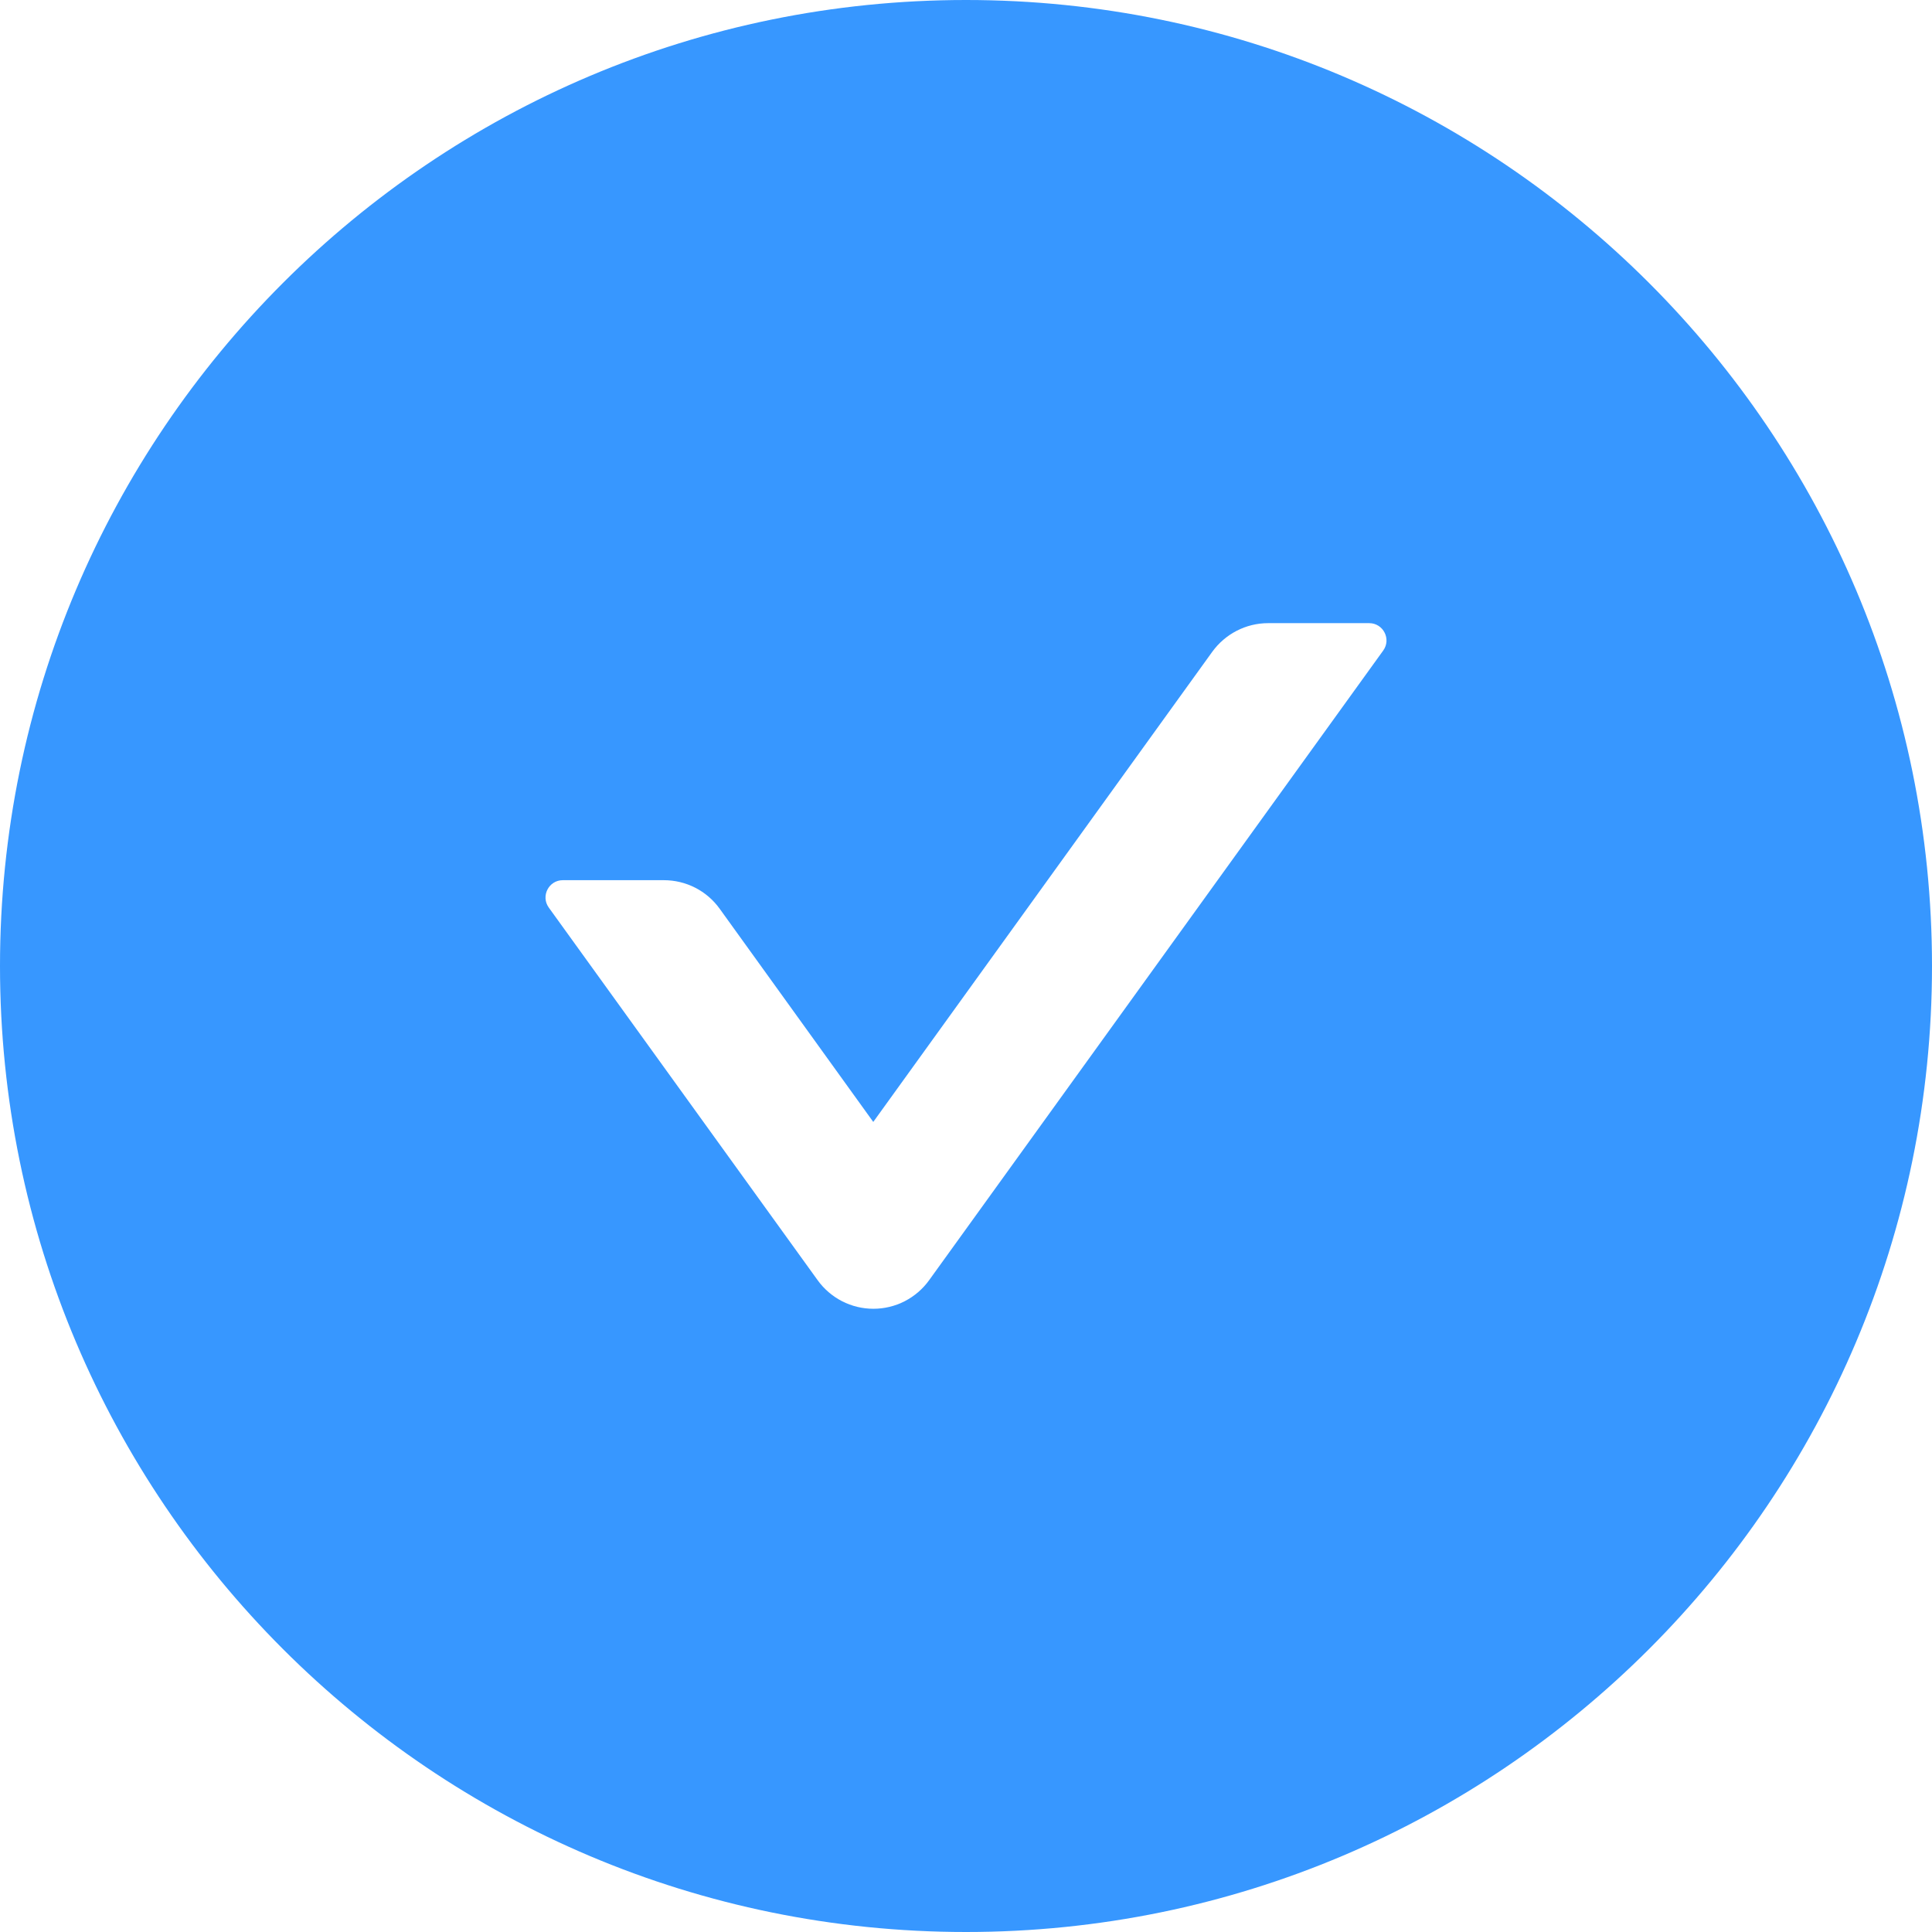
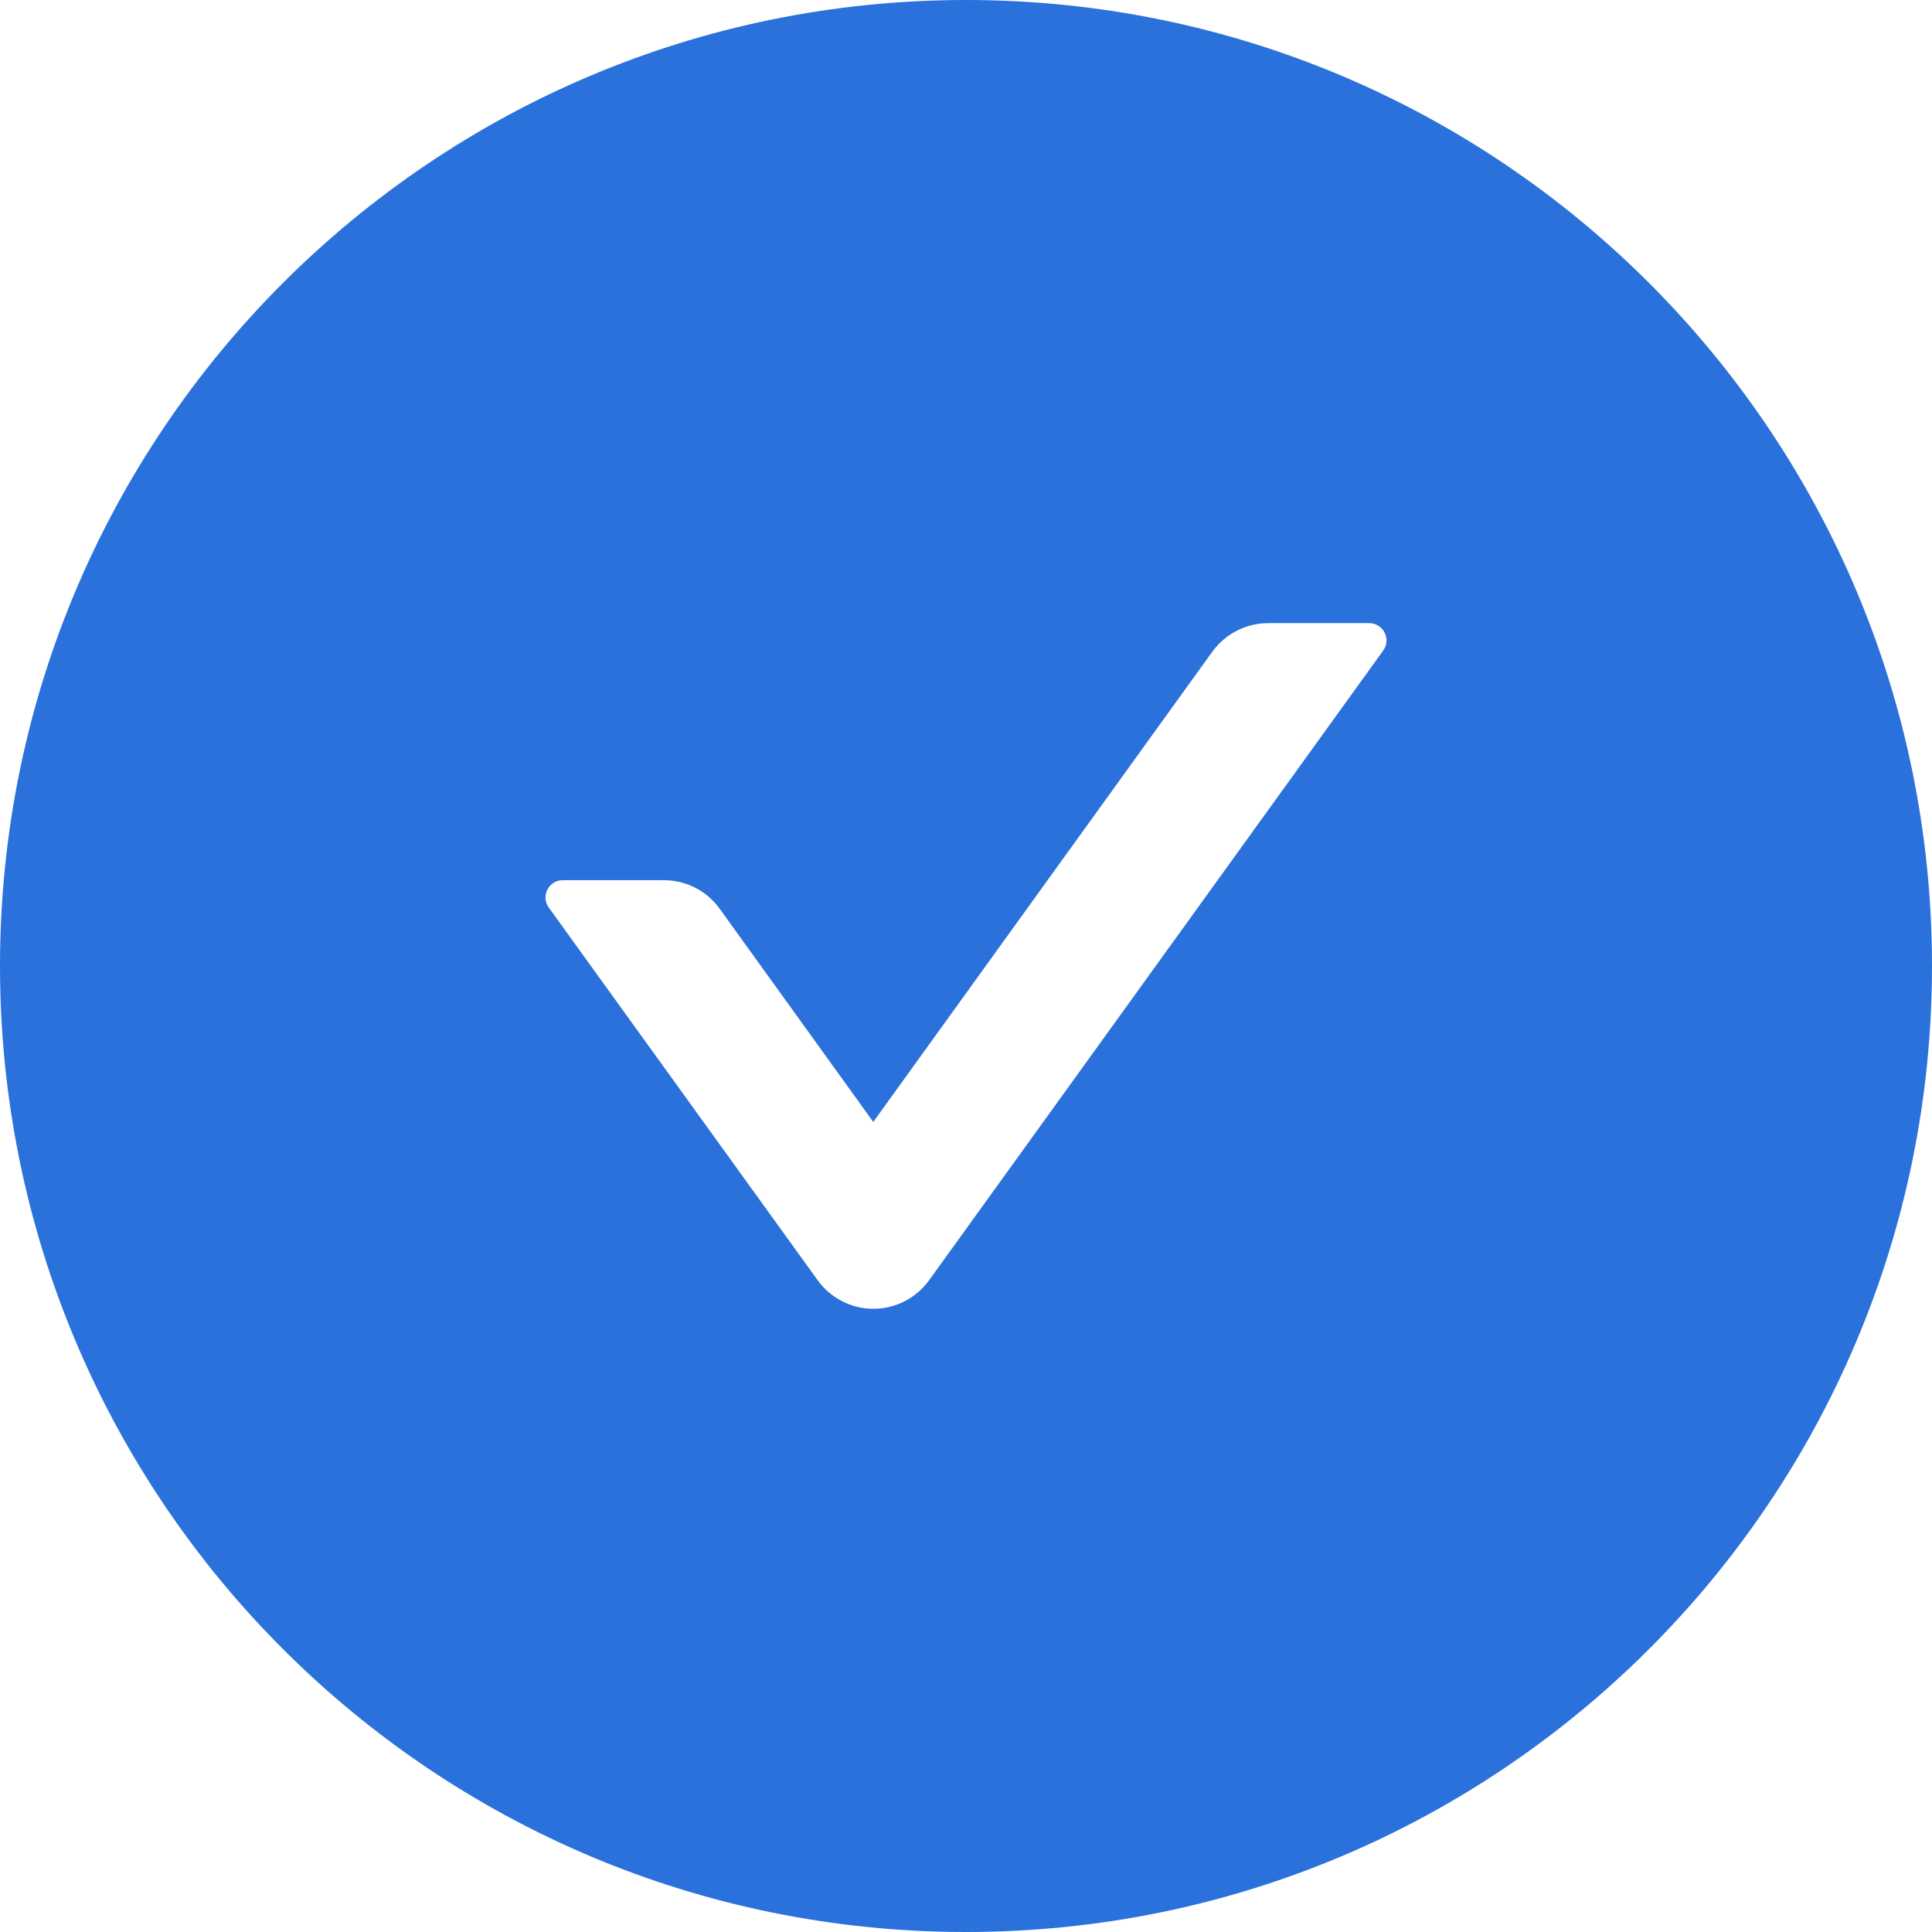
<svg xmlns="http://www.w3.org/2000/svg" width="24" height="24" viewBox="0 0 24 24" fill="none">
-   <path d="M12 0C5.373 0 0 5.373 0 12C0 18.627 5.373 24 12 24C18.627 24 24 18.627 24 12C24 5.373 18.627 0 12 0ZM17.183 8.081L11.542 15.903C11.463 16.013 11.359 16.102 11.239 16.164C11.118 16.226 10.985 16.258 10.85 16.258C10.714 16.258 10.581 16.226 10.46 16.164C10.34 16.102 10.236 16.013 10.157 15.903L6.817 11.274C6.715 11.132 6.817 10.934 6.991 10.934H8.247C8.521 10.934 8.78 11.065 8.941 11.29L10.848 13.937L15.059 8.097C15.22 7.875 15.477 7.741 15.753 7.741H17.009C17.183 7.741 17.285 7.939 17.183 8.081Z" fill="#3797FF" />
+   <path d="M12 0C5.373 0 0 5.373 0 12C0 18.627 5.373 24 12 24C18.627 24 24 18.627 24 12C24 5.373 18.627 0 12 0ZM17.183 8.081L11.542 15.903C11.463 16.013 11.359 16.102 11.239 16.164C11.118 16.226 10.985 16.258 10.85 16.258C10.714 16.258 10.581 16.226 10.46 16.164C10.34 16.102 10.236 16.013 10.157 15.903L6.817 11.274C6.715 11.132 6.817 10.934 6.991 10.934H8.247C8.521 10.934 8.78 11.065 8.941 11.29L10.848 13.937L15.059 8.097C15.22 7.875 15.477 7.741 15.753 7.741H17.009C17.183 7.741 17.285 7.939 17.183 8.081Z" fill="#2A71DC" />
</svg>
